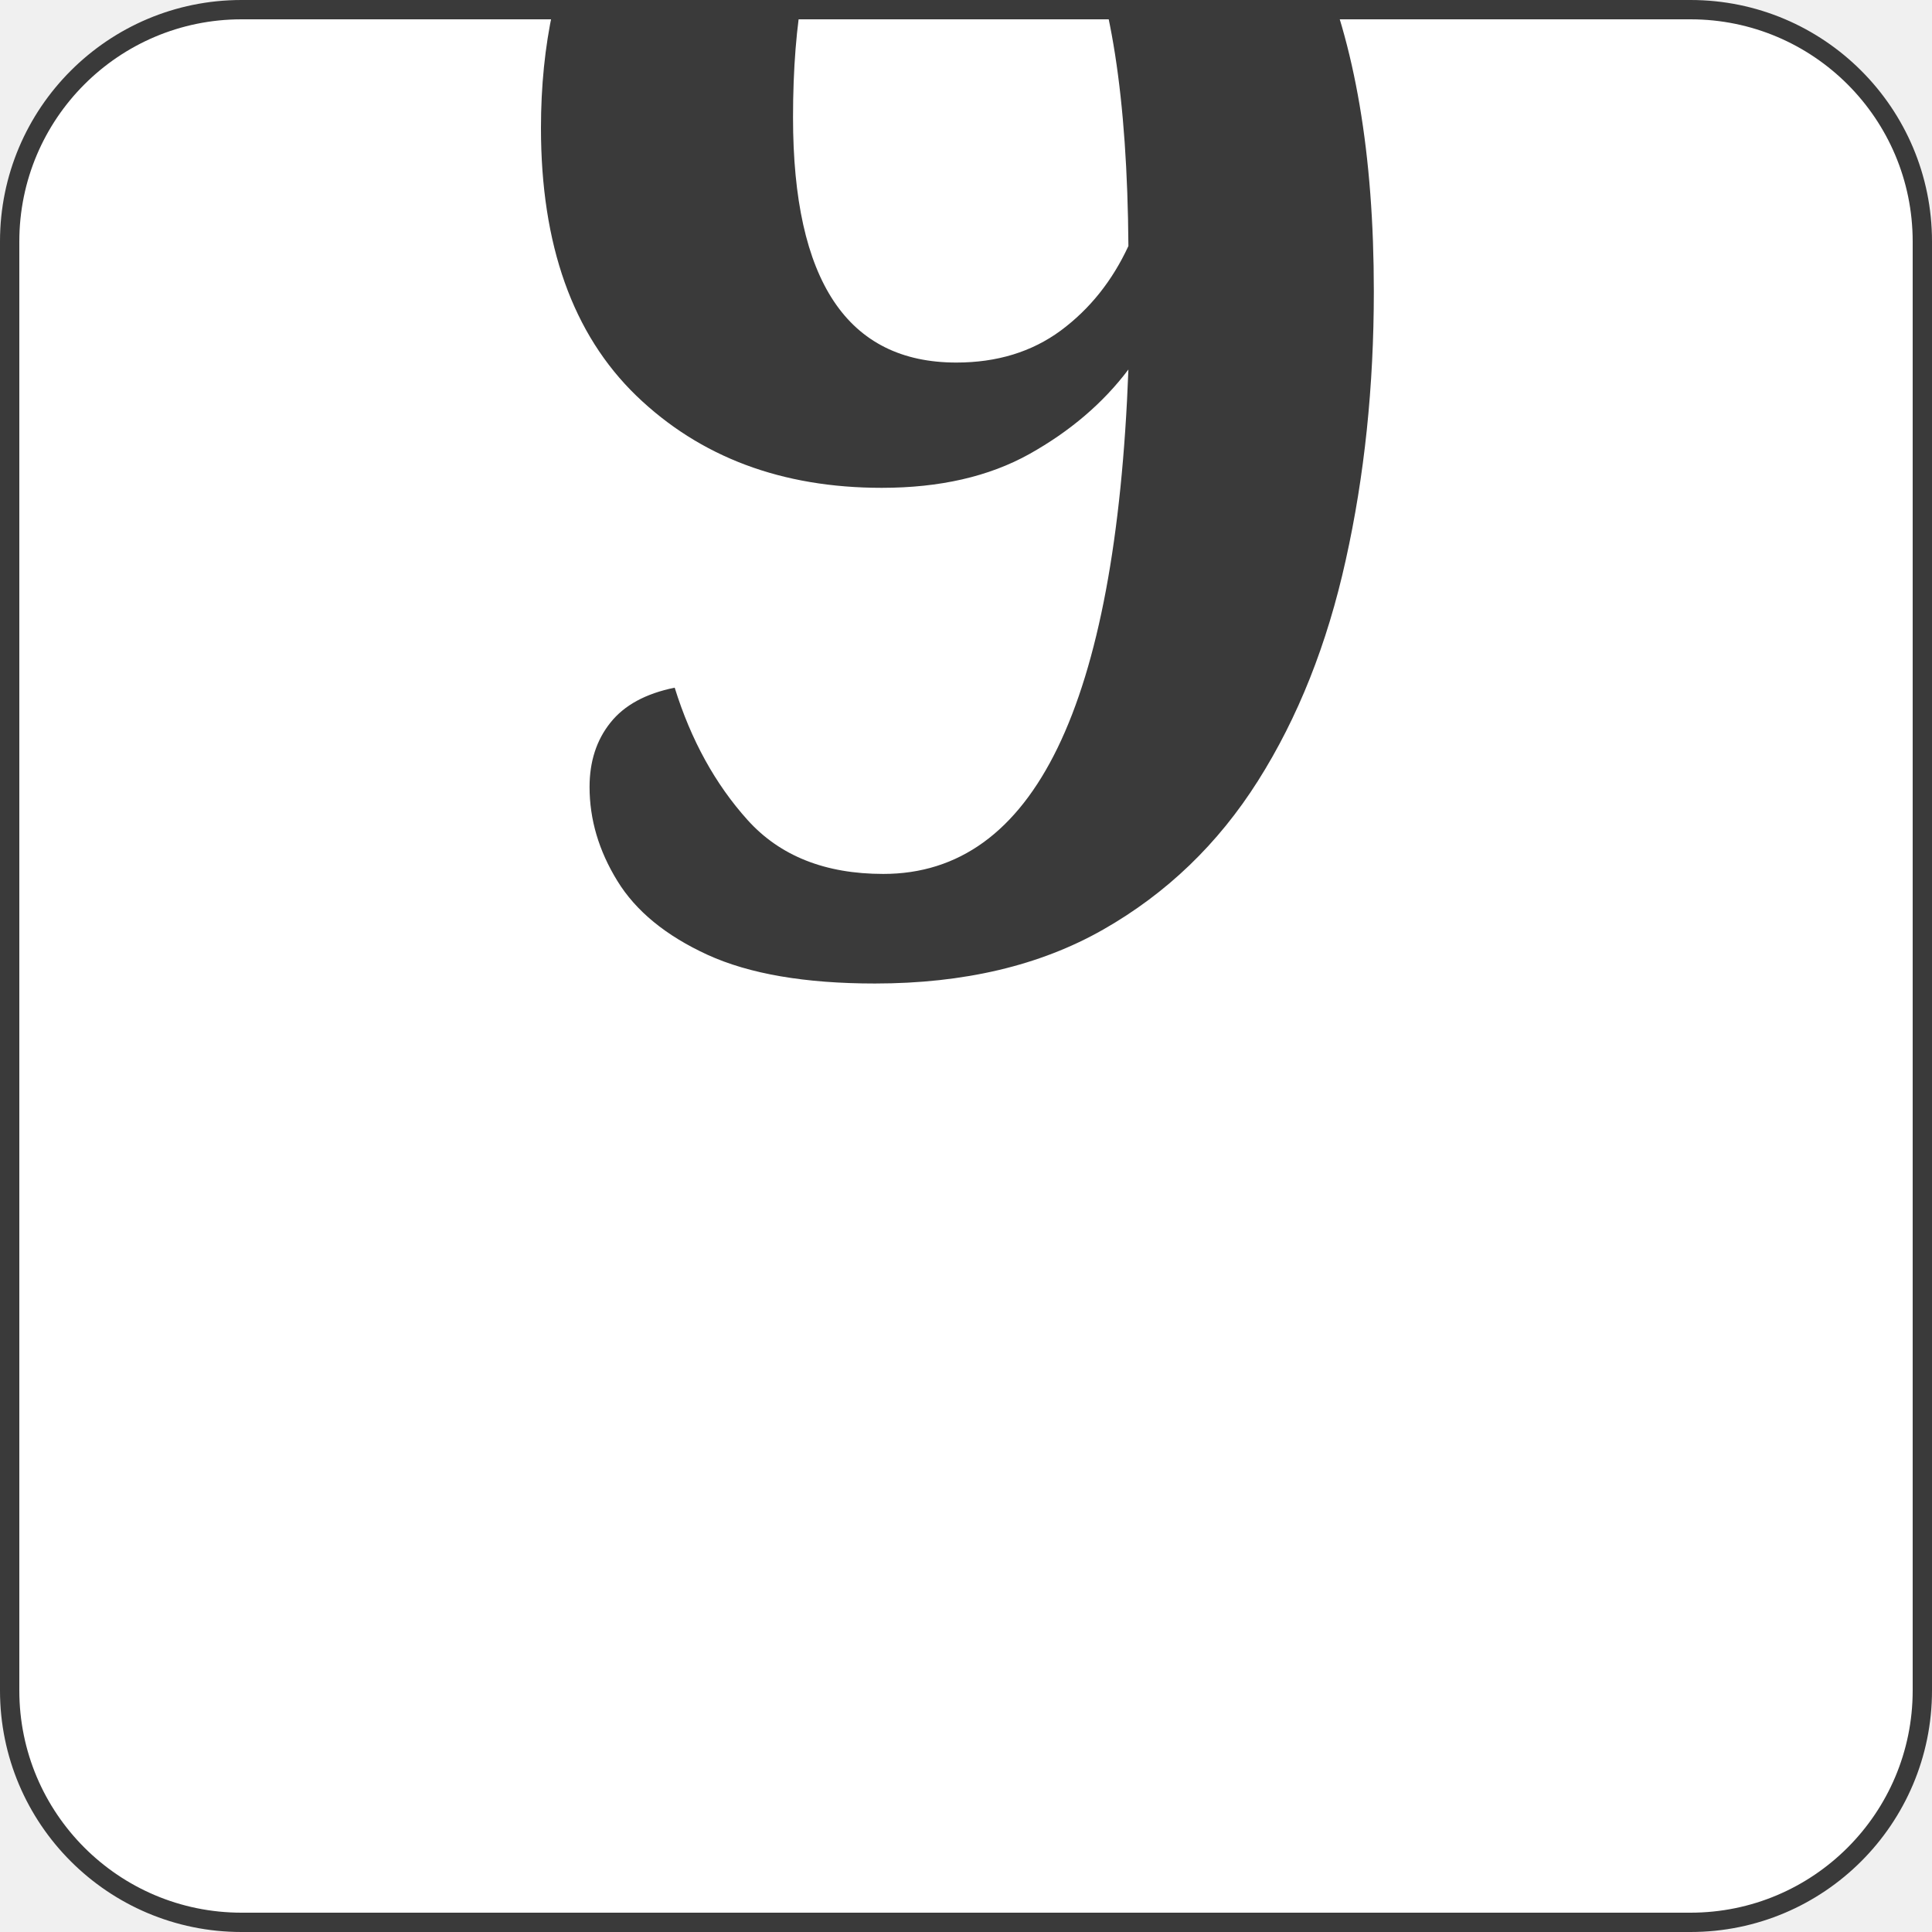
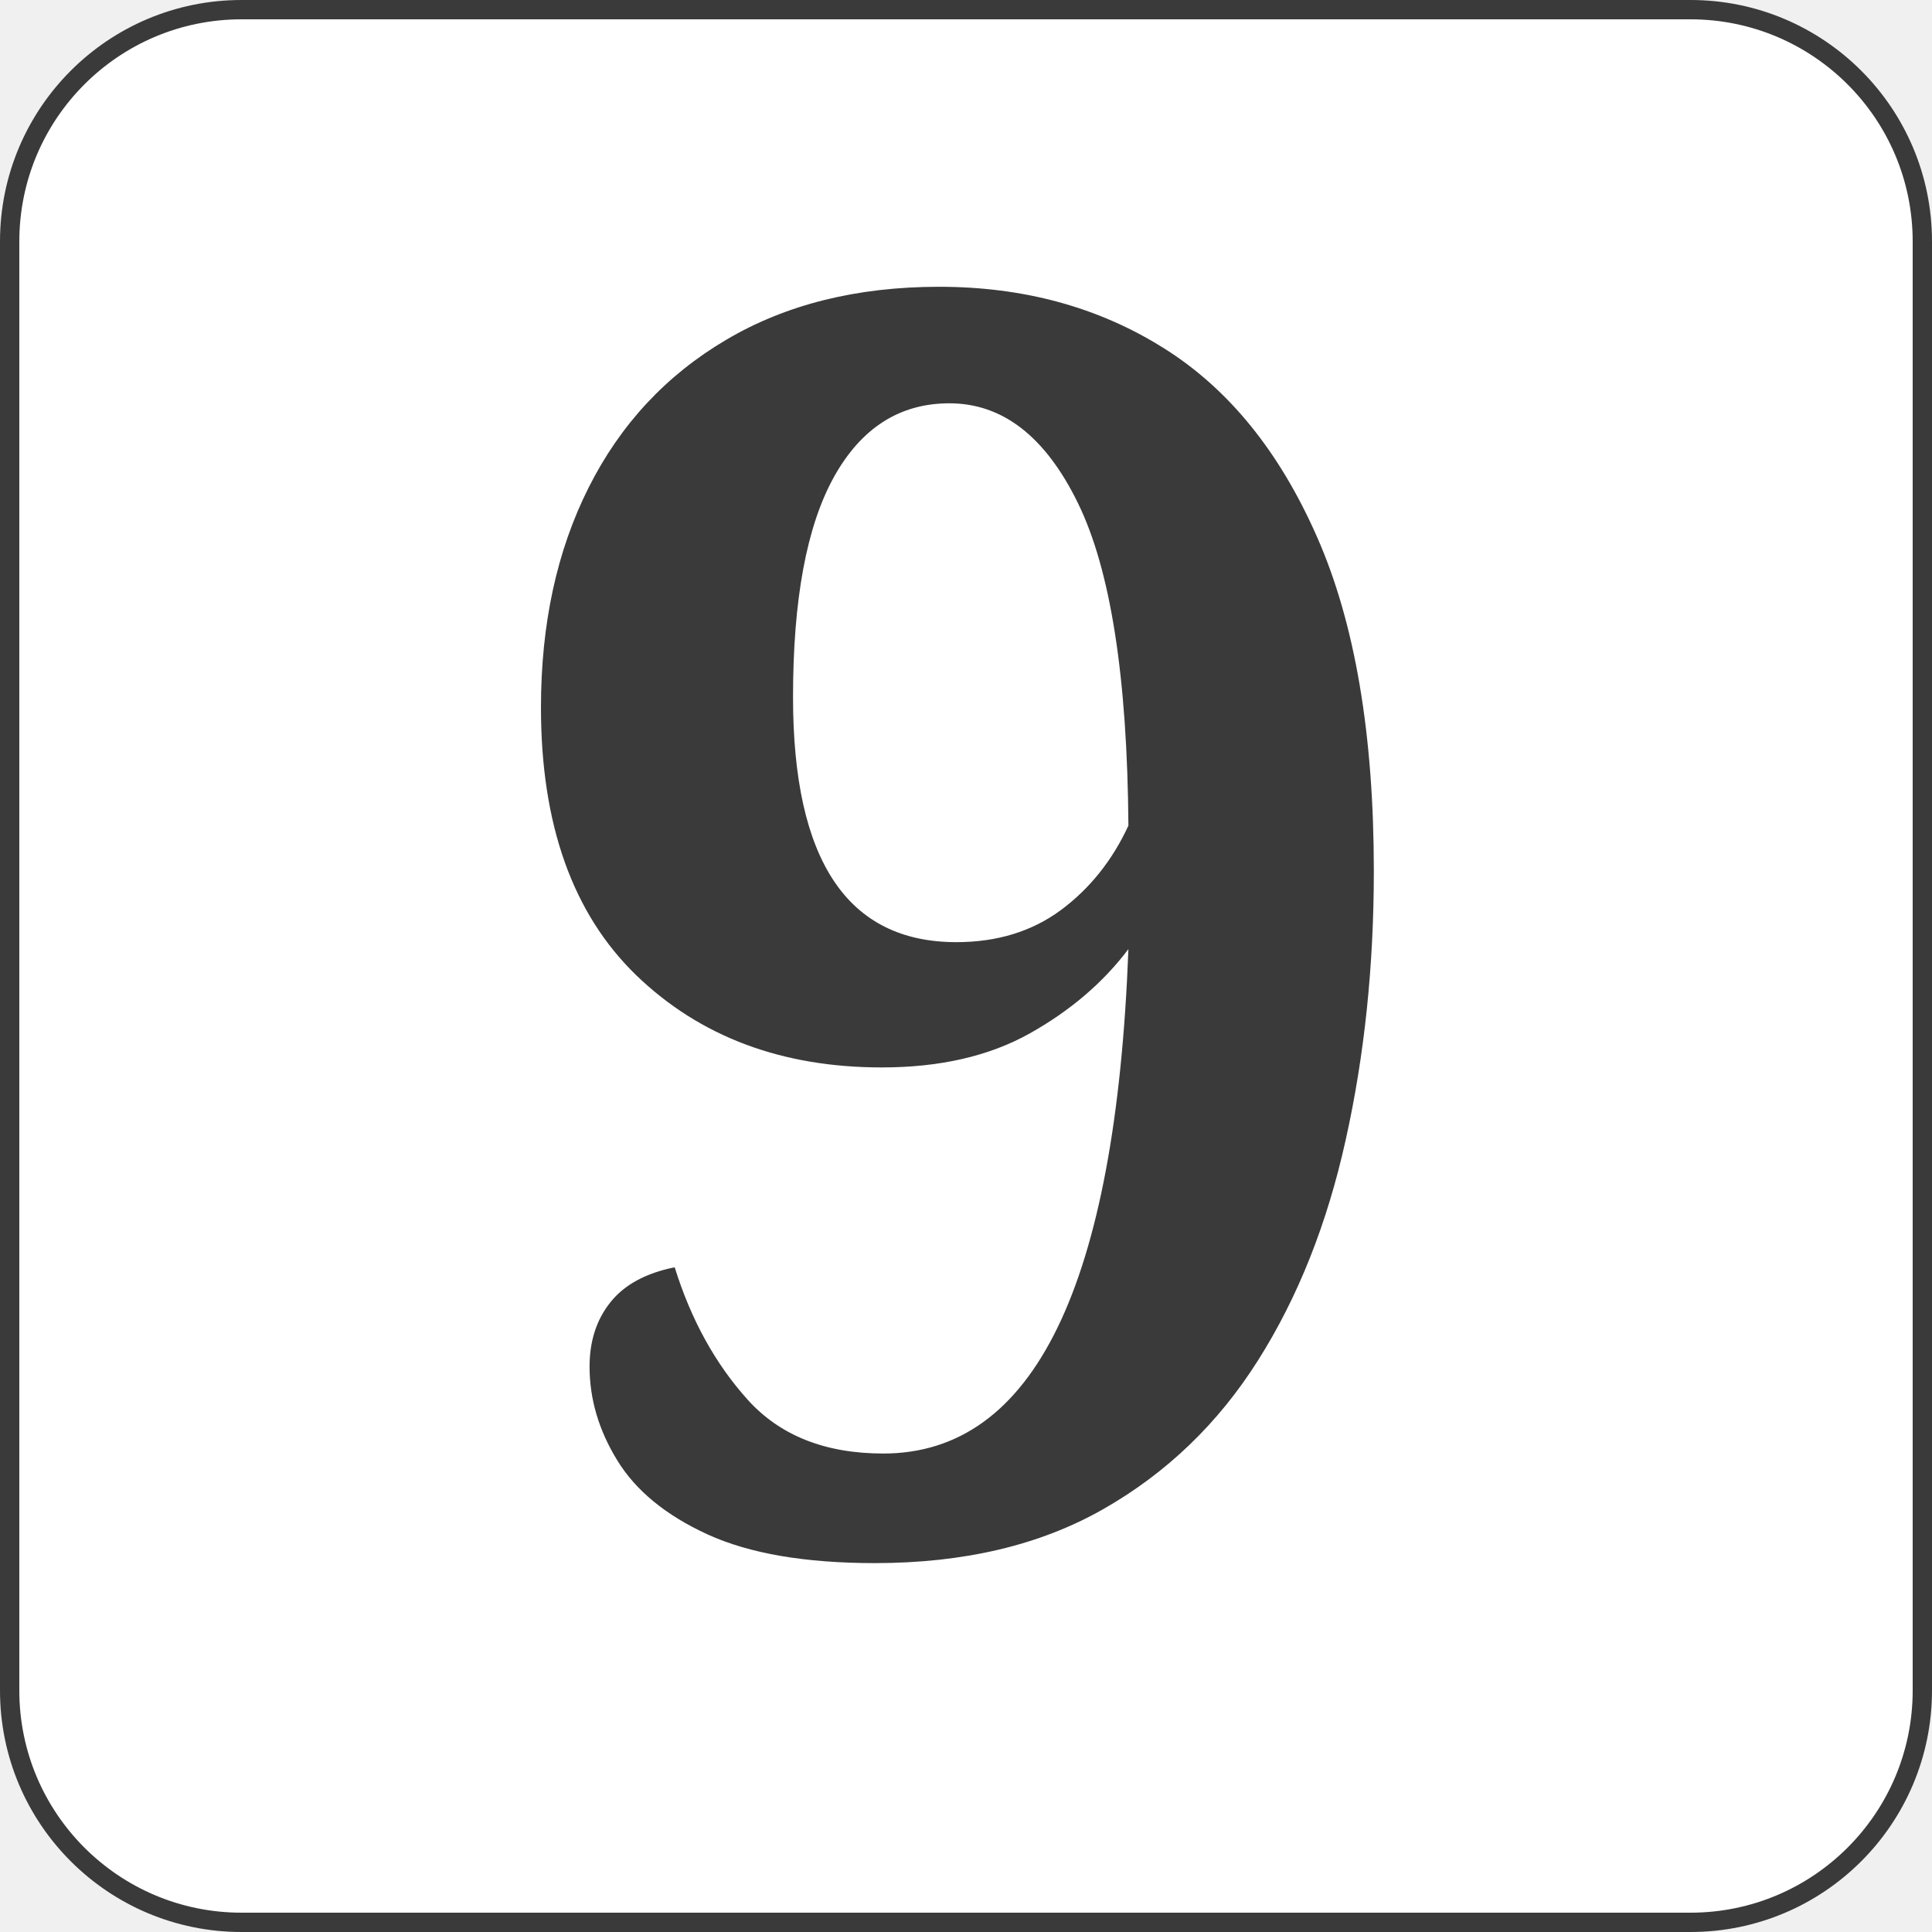
<svg xmlns="http://www.w3.org/2000/svg" width="10in" height="10in" viewBox="-50 -50 100 100" preserveAspectRatio="none" class="card" face="QS">
  <symbol id="S" viewBox="-600 -600 1200 1200" preserveAspectRatio="xMinYMid">
    <path d="M-400 0C-350 0 0 -450 0 -500C0 -450 350 0 400 0C350 0 0 450 0 500C0 450 -350 0 -400 0Z" fill="#3a3a3a" />
  </symbol>
  <rect width="99" height="99" x="-49.5" y="-49.5" rx="12" ry="12" fill="white" stroke="#3a3a3a" />
  <style>
      .cardfont { font: bold 90px serif; fill: #3a3a3a;}
   </style>
-   <text class="cardfont" text-anchor="middle" alignment-baseline="central" x="0" y="0">9</text>
+   <text class="cardfont" text-anchor="middle" x="0" y="30">9</text>
</svg>
